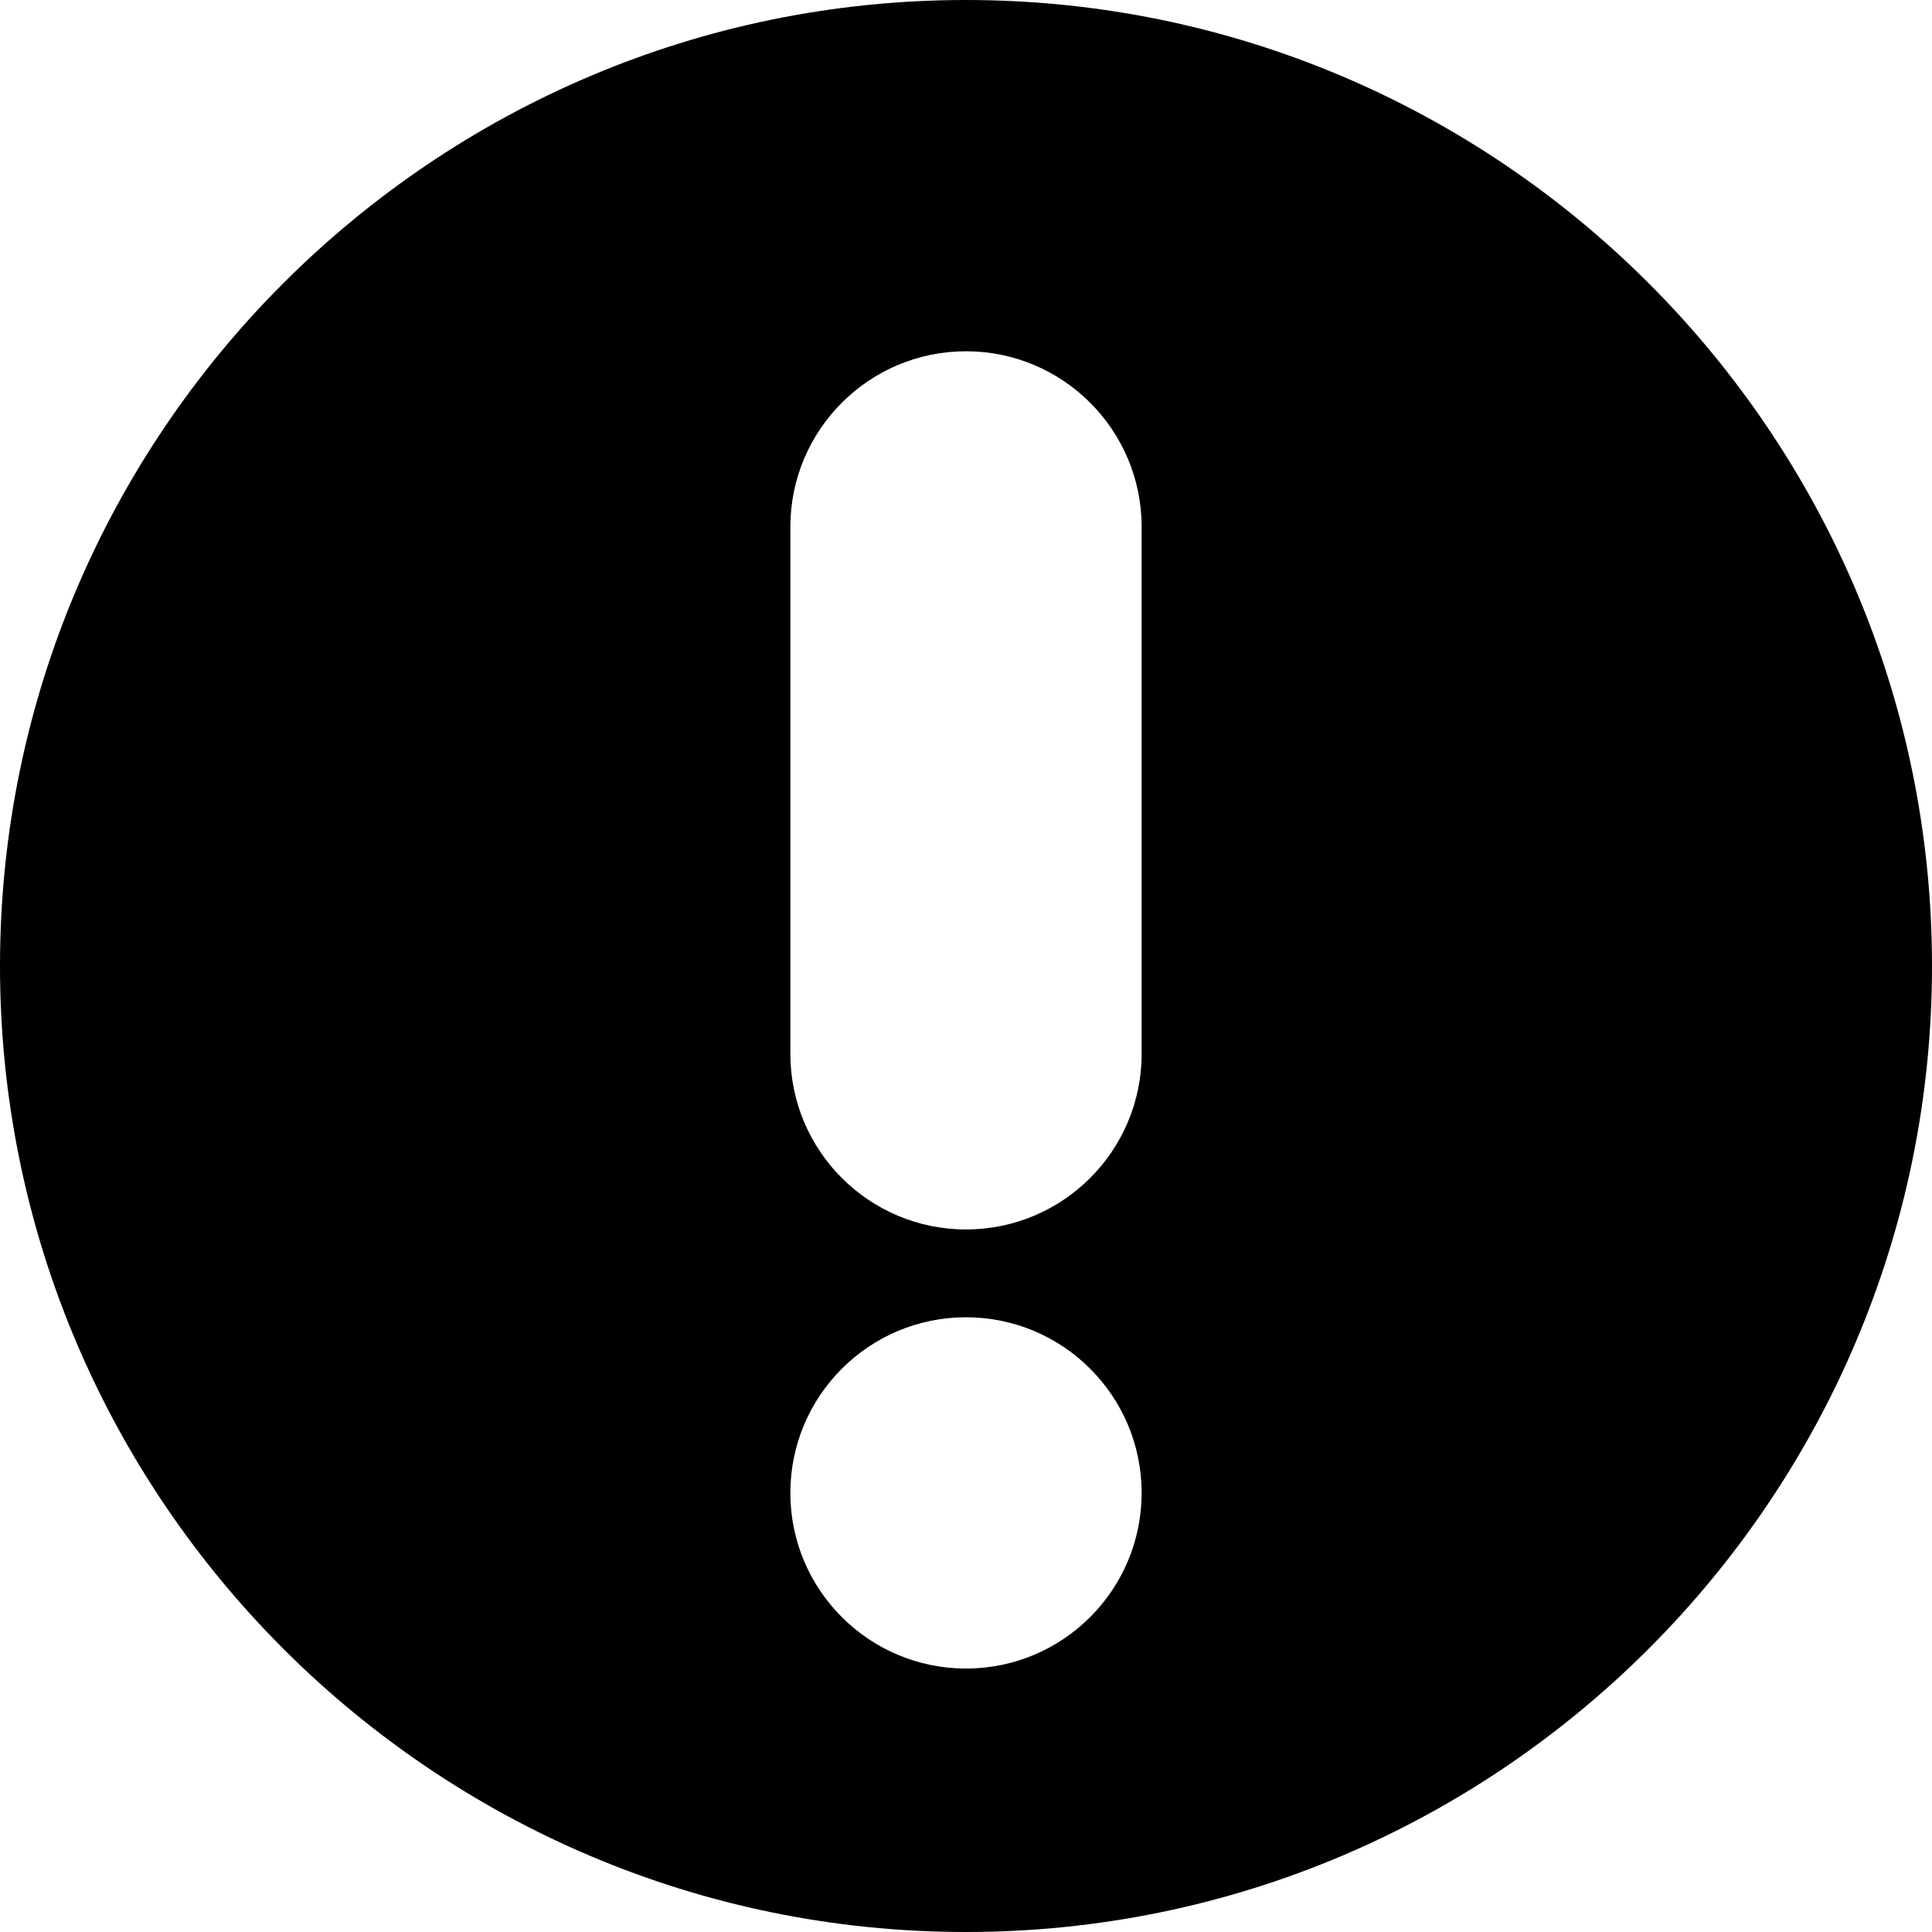
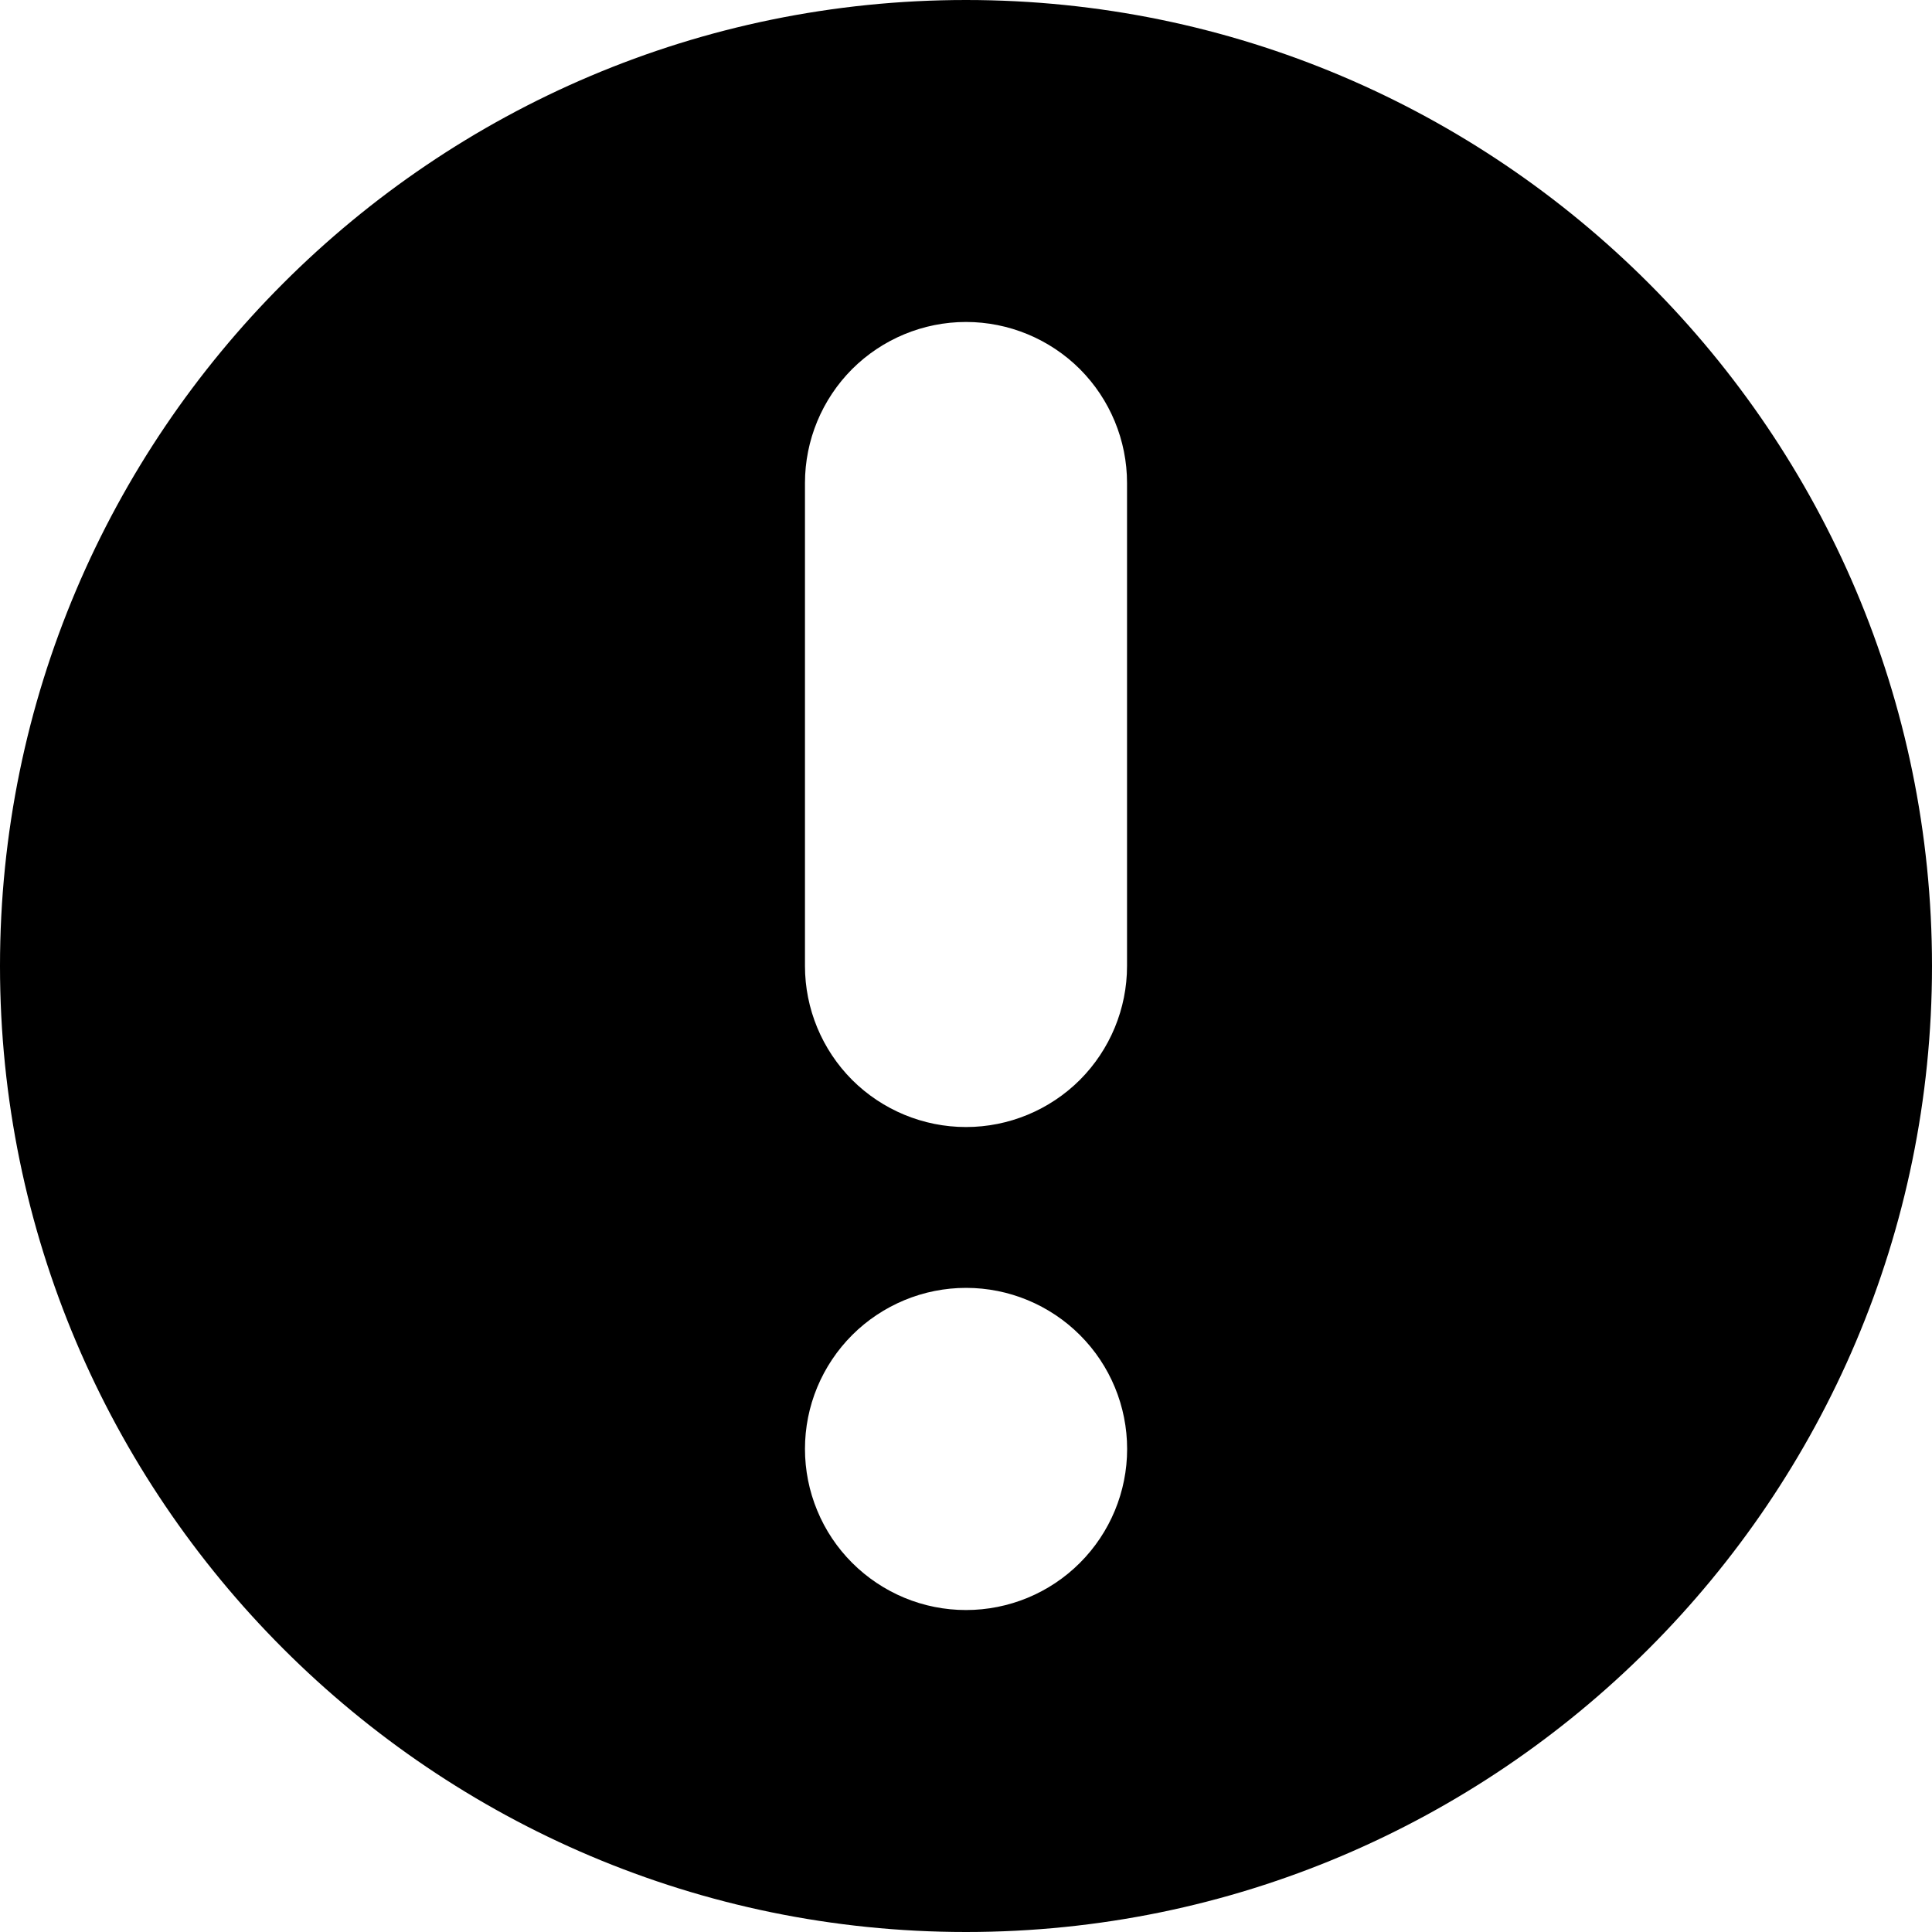
- <svg xmlns="http://www.w3.org/2000/svg" width="22" height="22" viewBox="0 0 22 22">
-   <path fill-rule="evenodd" clip-rule="evenodd" d="M13 12C13 13.104 12.104 14 11 14C9.896 14 9 13.104 9 12V6C9 4.896 9.896 4 11 4C12.104 4 13 4.896 13 6V12ZM11 19C9.896 19 9 18.104 9 17C9 15.896 9.896 15 11 15C12.104 15 13 15.896 13 17C13 18.104 12.104 19 11 19ZM0 11C0 17.065 4.935 22 11 22C17.065 22 22 17.065 22 11C22 4.935 17.065 0 11 0C4.935 0 0 4.935 0 11Z" fill="inherit" />
+ <svg xmlns="http://www.w3.org/2000/svg" width="20" height="20" viewBox="0 0 20 20">
+   <path d="M11.667 10C11.667 10.442 11.491 10.866 11.179 11.179C10.866 11.491 10.442 11.667 10 11.667C9.558 11.667 9.134 11.491 8.821 11.179C8.509 10.866 8.333 10.442 8.333 10V5C8.333 4.558 8.509 4.134 8.821 3.821C9.134 3.509 9.558 3.333 10 3.333C10.442 3.333 10.866 3.509 11.179 3.821C11.491 4.134 11.667 4.558 11.667 5V10ZM10 16.667C9.781 16.667 9.564 16.624 9.362 16.54C9.16 16.456 8.976 16.333 8.821 16.178C8.666 16.023 8.543 15.839 8.46 15.637C8.376 15.435 8.333 15.218 8.333 14.999C8.333 14.78 8.376 14.563 8.46 14.361C8.544 14.159 8.667 13.975 8.822 13.82C8.977 13.665 9.161 13.543 9.363 13.459C9.565 13.375 9.782 13.332 10.001 13.332C10.443 13.332 10.867 13.508 11.18 13.821C11.493 14.134 11.668 14.558 11.668 15C11.668 15.442 11.492 15.866 11.179 16.179C10.866 16.492 10.442 16.667 10 16.667V16.667ZM0 10C0 15.514 4.486 20 10 20C15.514 20 20 15.514 20 10C20 4.486 15.514 0 10 0C4.486 0 0 4.486 0 10Z" fill="inherit" />
</svg>
